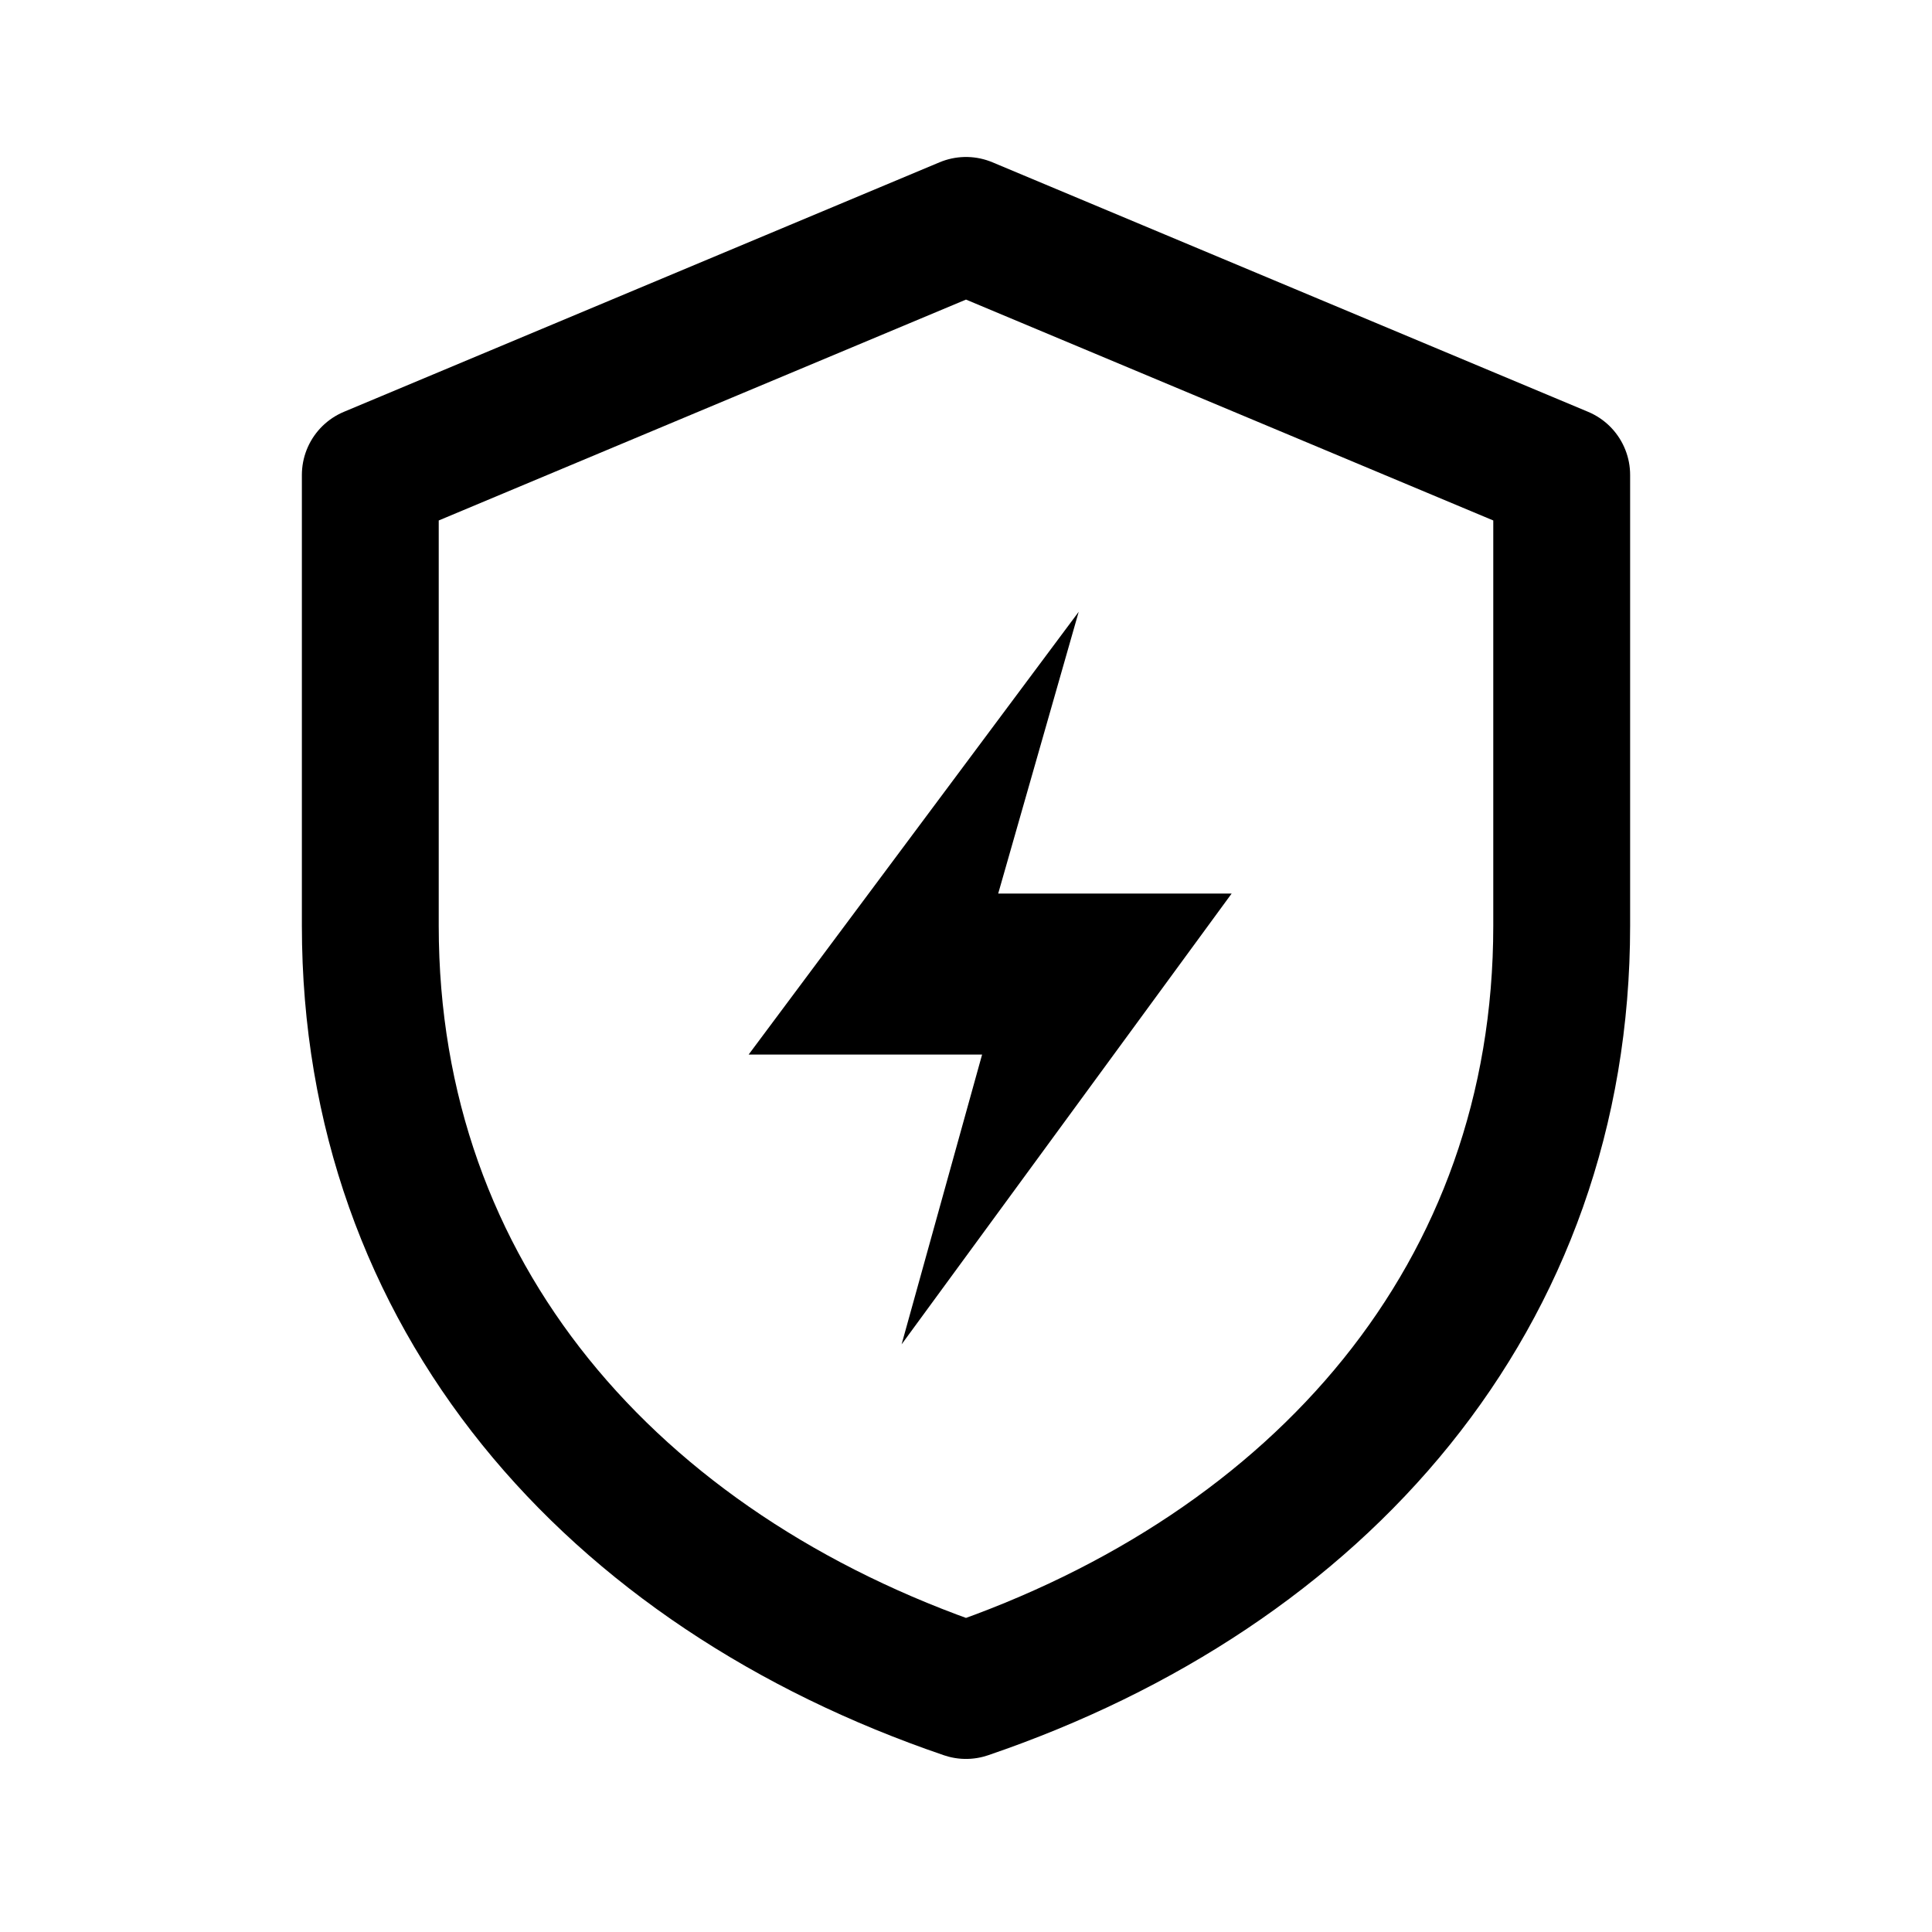
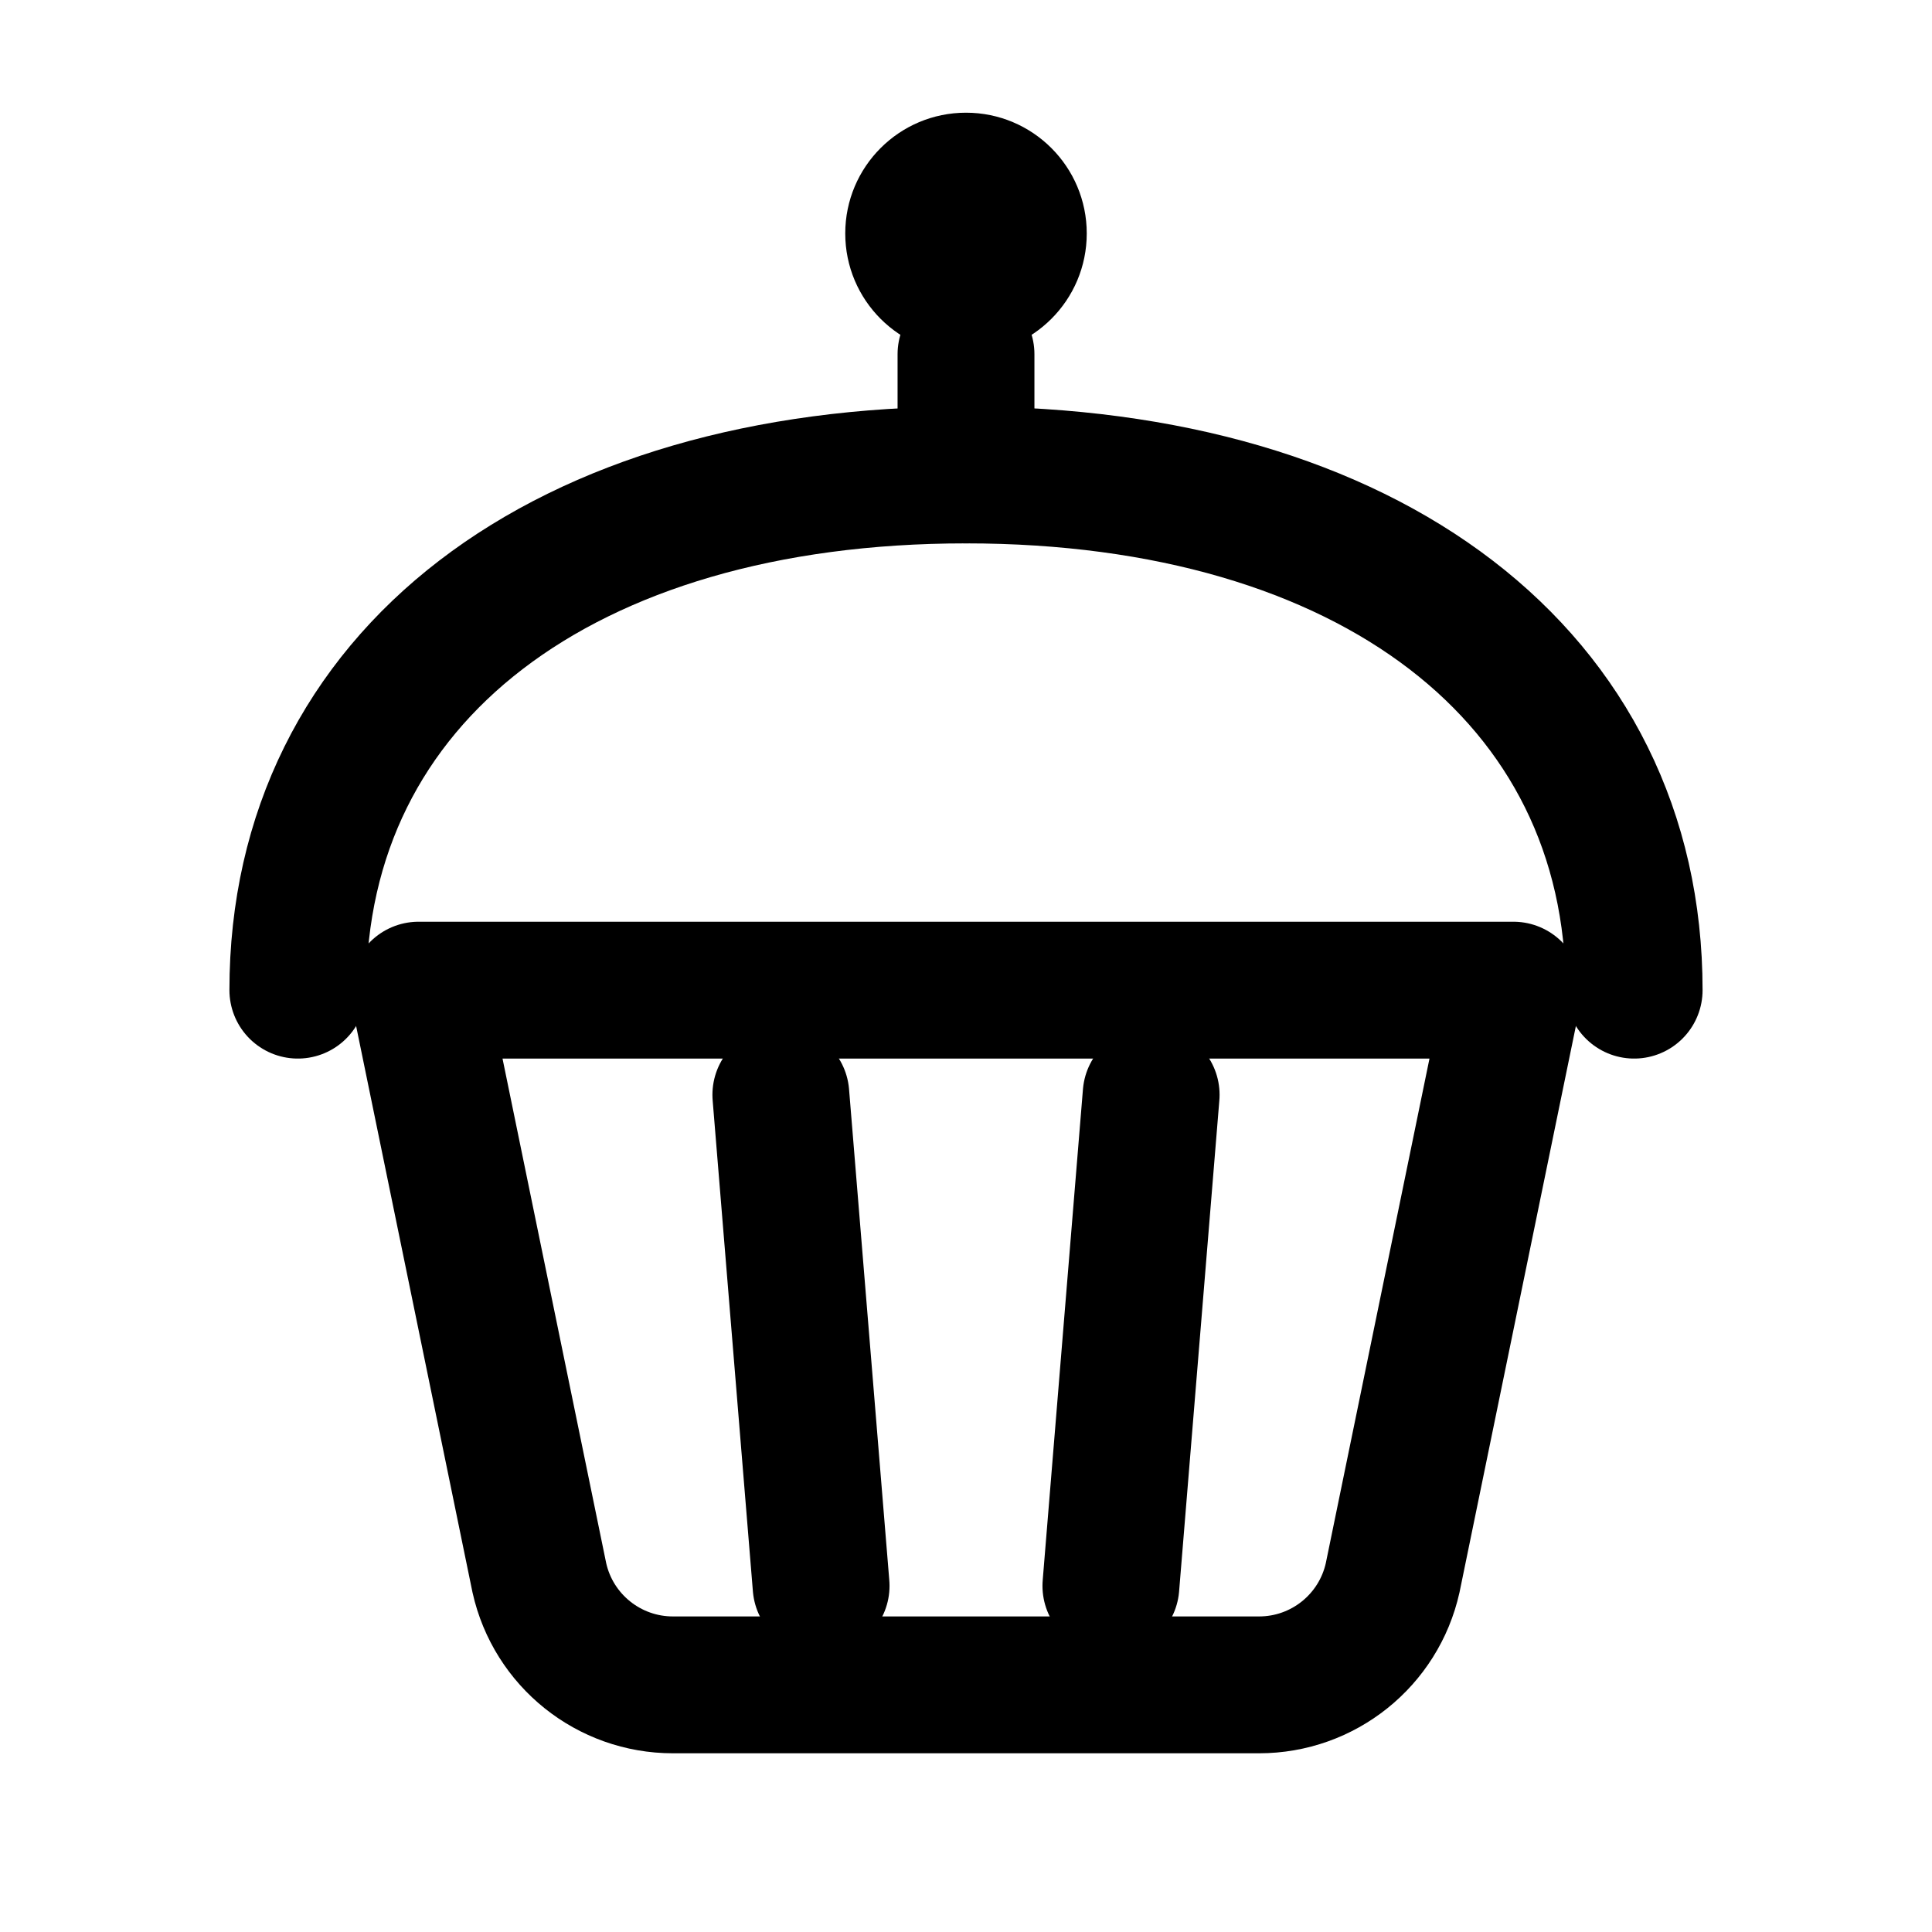
<svg xmlns="http://www.w3.org/2000/svg" viewBox="0 0 24 24" width="24" height="24" fill="none" stroke="currentColor" stroke-width="1.7" stroke-linecap="round" stroke-linejoin="round">
-   <path d="M12 2.8l7.4 3.1v5.6c0 4.6-3 8-7.4 9.5-4.4-1.5-7.4-4.9-7.4-9.5V5.9z" />
-   <path d="M13.4 7.6L9.3 13.1h2.9l-1 3.6 4.1-5.6h-2.9z" fill="currentColor" stroke="none" />
+   <path d="M3.7 12.3c0-3.9 3.3-6.4 8.3-6.4s8.3 2.5 8.3 6.4" />
+   <path d="M5.2 12.3h13.6l-1.5 7.3a1.7 1.7 0 0 1-1.66 1.33H8.36A1.7 1.7 0 0 1 6.7 19.6z" />
+   <path d="M9.7 13.6l.5 6.1" />
+   <path d="M14.3 13.6l-.5 6.1" />
+   <path d="M12 5.9V4.4" />
+   <circle cx="12" cy="2.9" r="1.5" fill="currentColor" stroke="none" />
</svg>
